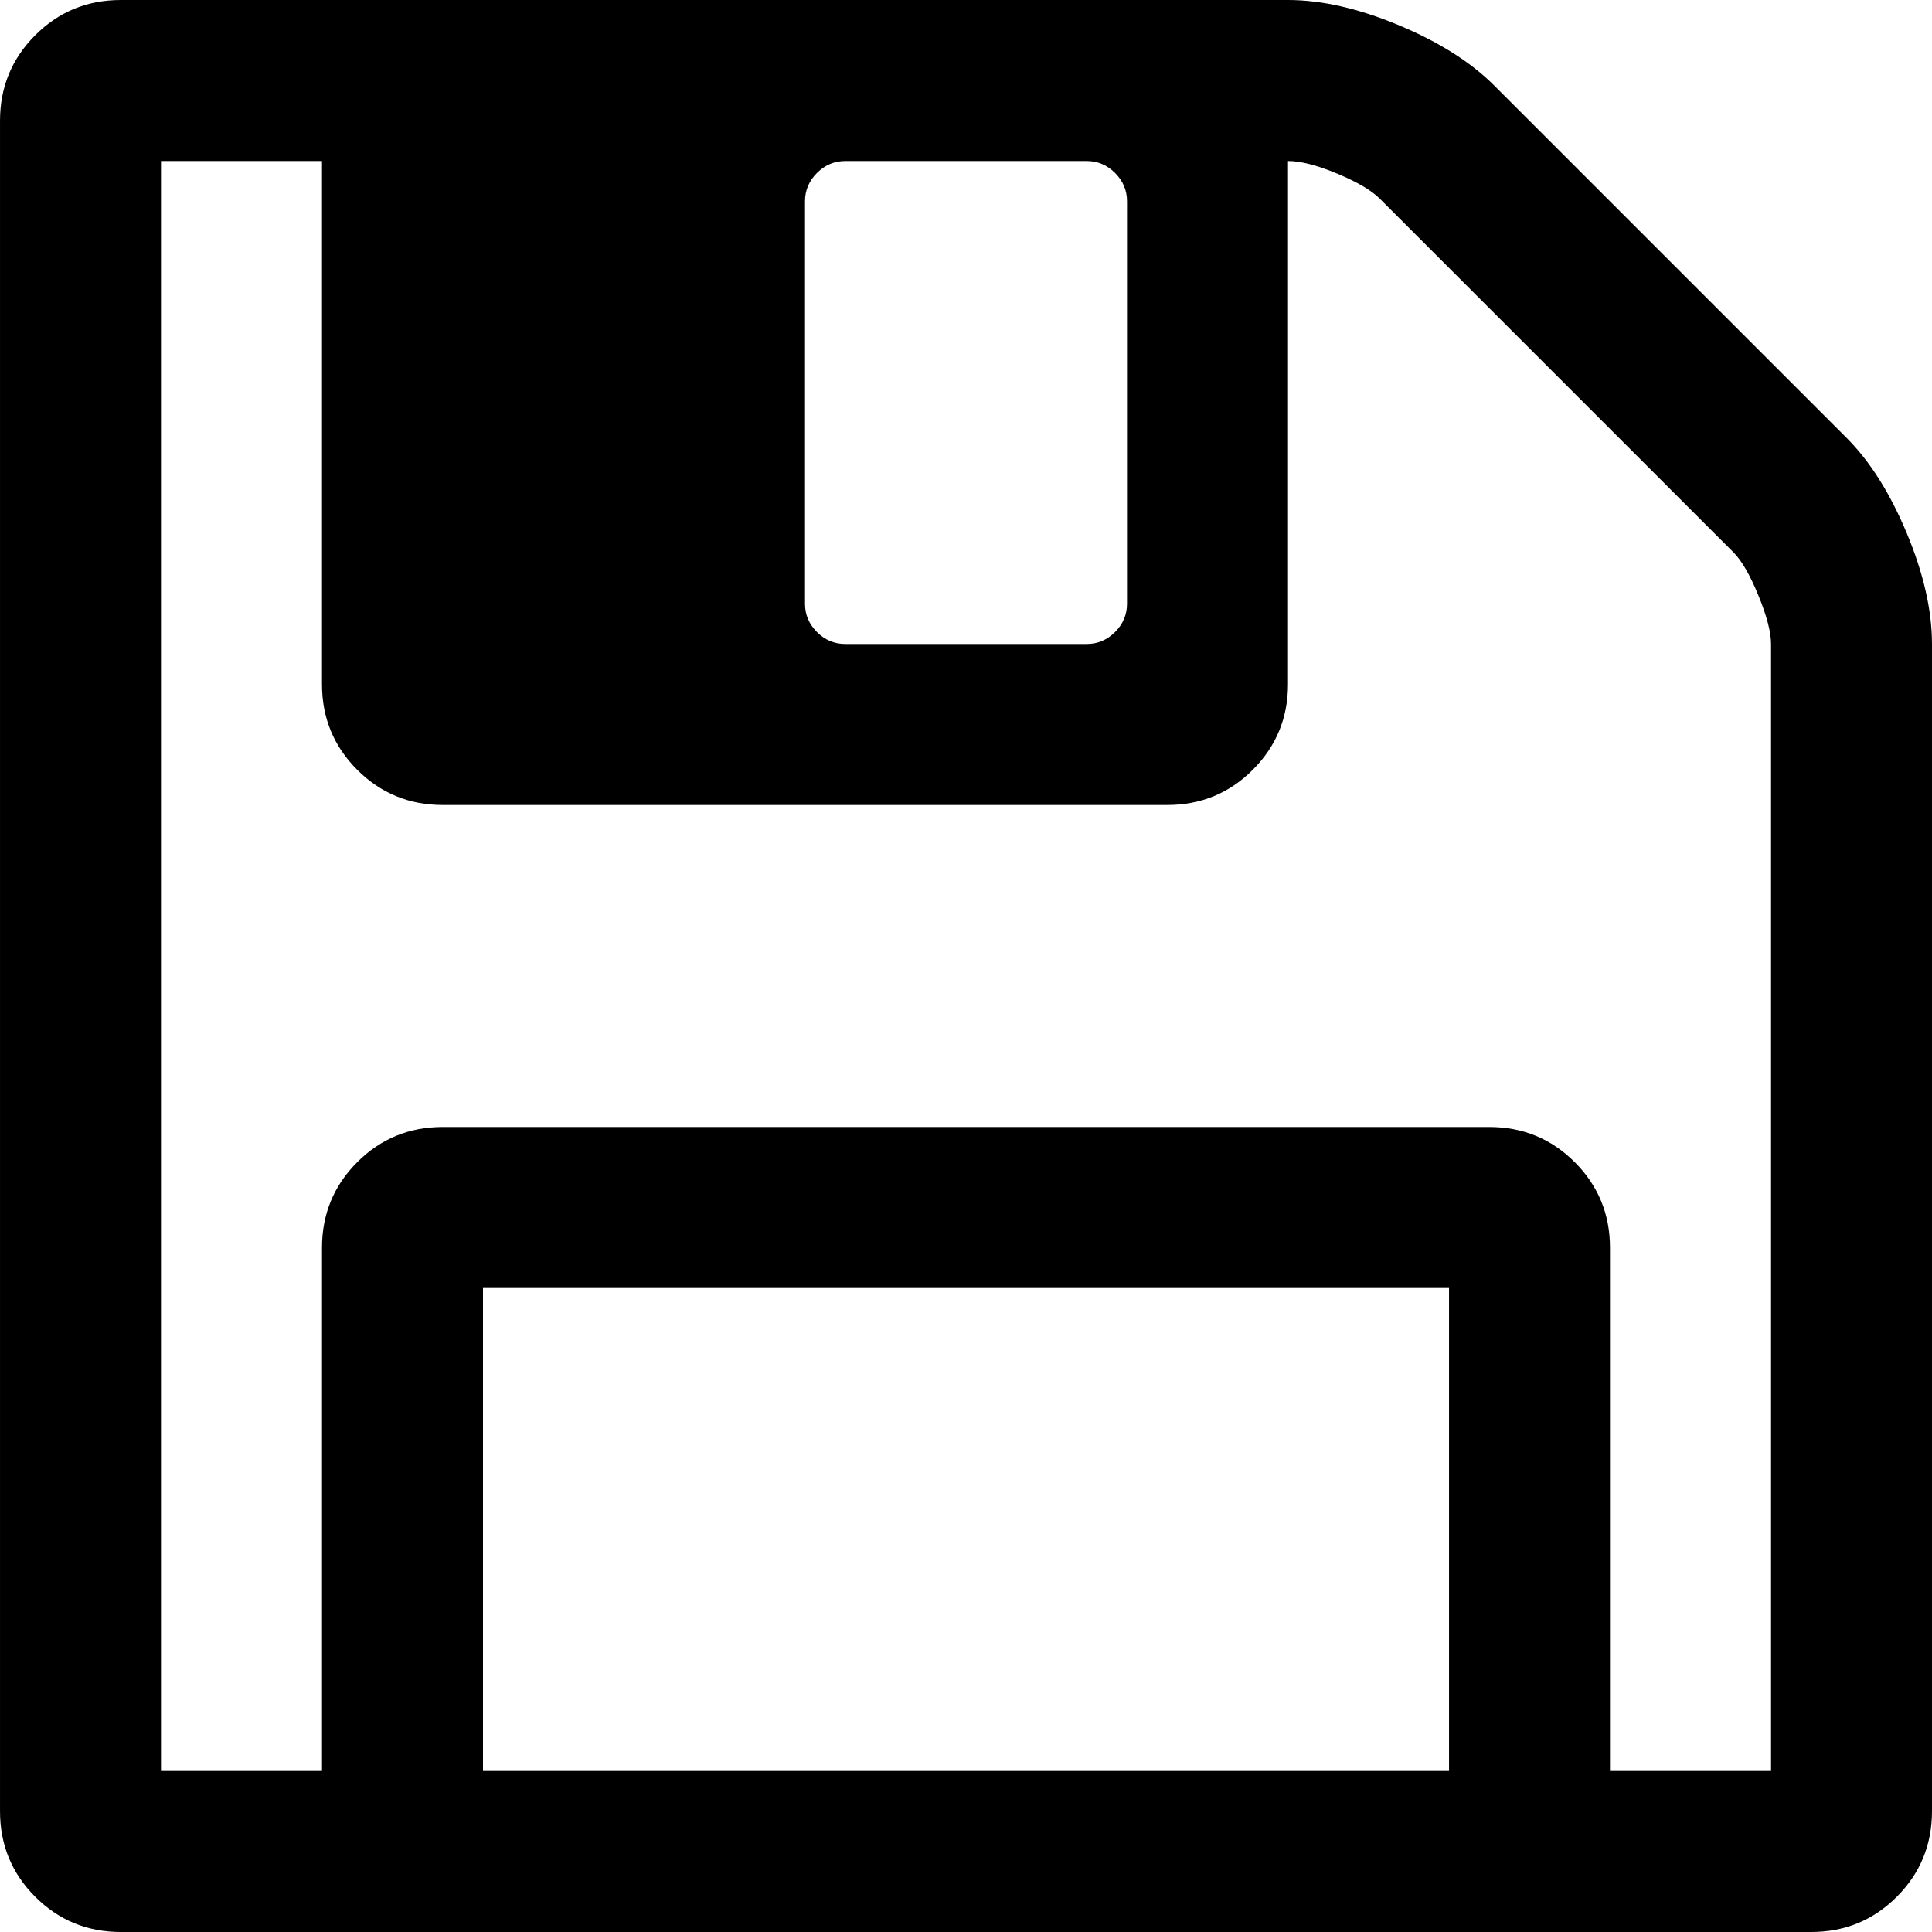
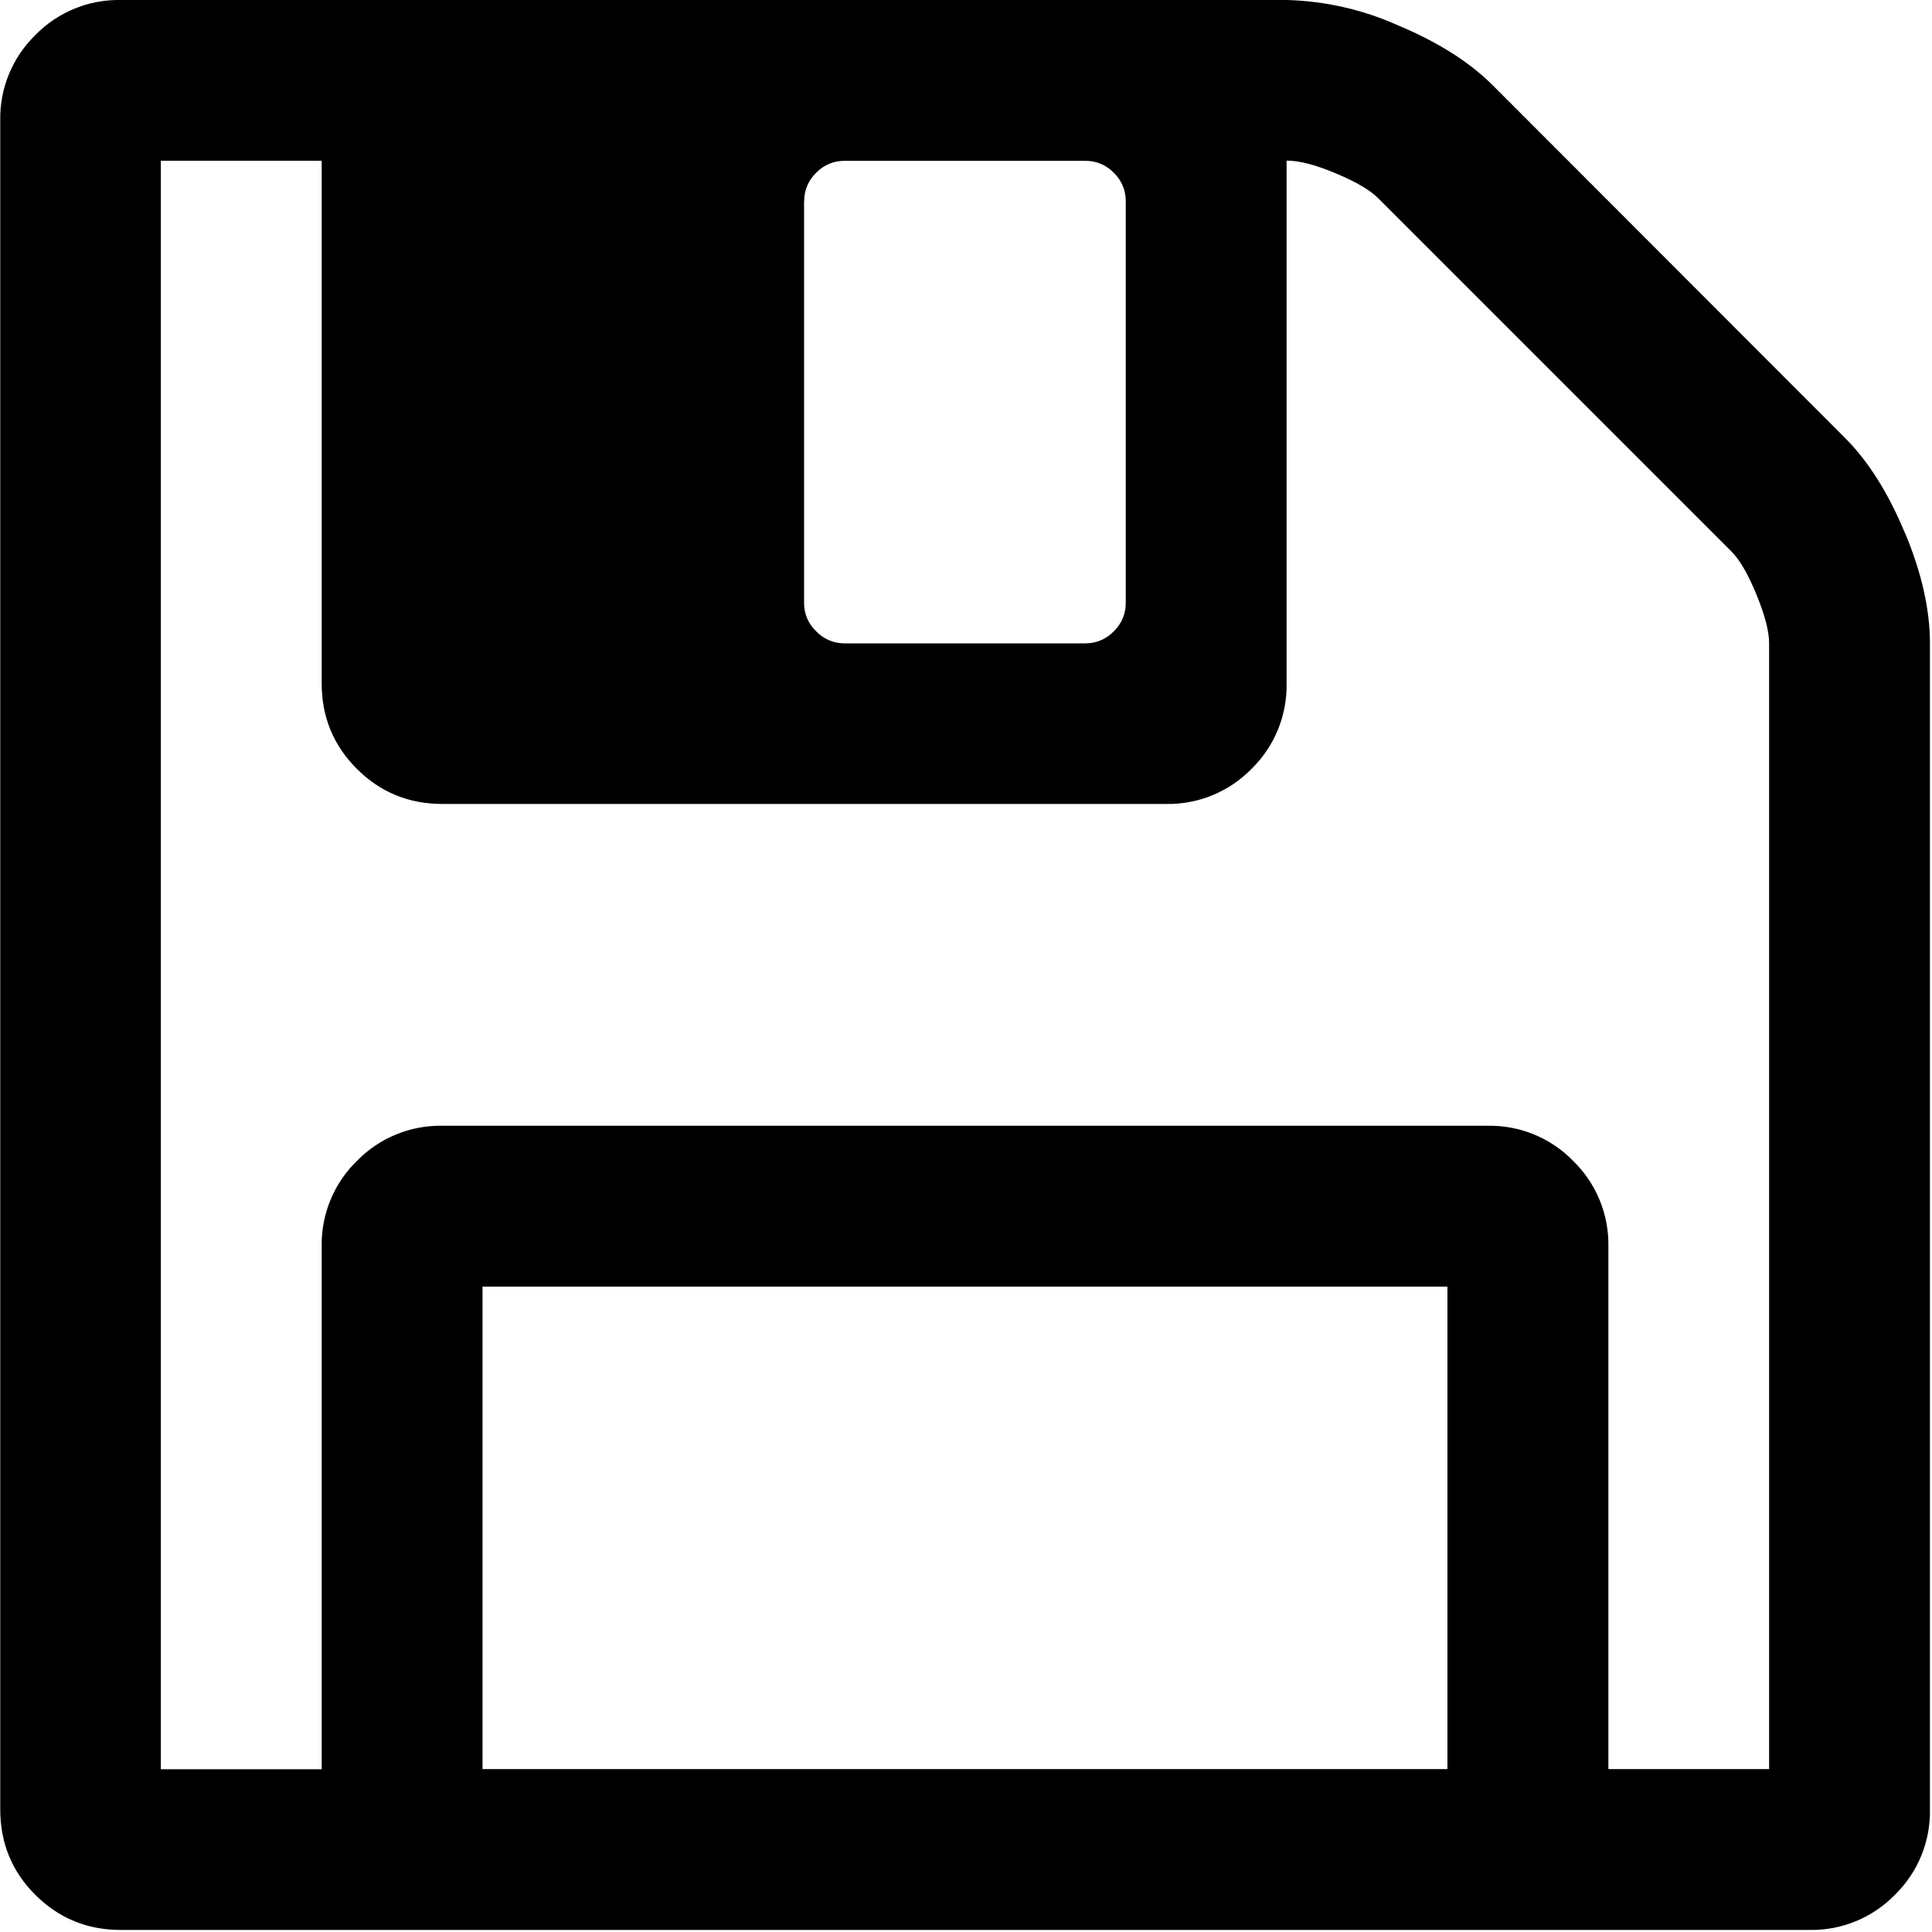
- <svg xmlns="http://www.w3.org/2000/svg" width="12" height="12" viewBox="0 0 438.533 438.533">
-   <path d="M432.823 121.049c-3.806-9.132-8.377-16.367-13.709-21.695l-79.941-79.942c-5.325-5.325-12.56-9.895-21.696-13.704C308.346 1.903 299.969 0 292.357 0H27.409C19.798 0 13.325 2.663 7.995 7.993 2.665 13.32.003 19.792.003 27.407v383.719c0 7.617 2.662 14.089 7.992 19.417 5.33 5.325 11.803 7.991 19.414 7.991h383.718c7.618 0 14.089-2.666 19.417-7.991 5.325-5.328 7.987-11.8 7.987-19.417V146.178c0-7.616-1.902-15.99-5.708-25.129zM182.725 45.677c0-2.474.905-4.611 2.714-6.423 1.807-1.804 3.949-2.708 6.423-2.708h54.819c2.468 0 4.609.902 6.417 2.708 1.813 1.812 2.717 3.949 2.717 6.423v91.362c0 2.478-.91 4.618-2.717 6.427-1.808 1.803-3.949 2.708-6.417 2.708h-54.819c-2.474 0-4.617-.902-6.423-2.708-1.809-1.812-2.714-3.949-2.714-6.427V45.677zm146.181 356.314H109.633V292.355h219.273v109.636zm73.094 0h-36.559V283.218c0-7.617-2.663-14.085-7.991-19.417-5.328-5.328-11.8-7.994-19.41-7.994H100.498c-7.614 0-14.087 2.666-19.417 7.994-5.327 5.328-7.992 11.8-7.992 19.417v118.773H36.544V36.542h36.544v118.771c0 7.615 2.662 14.084 7.992 19.414 5.33 5.327 11.803 7.993 19.417 7.993h164.456c7.61 0 14.089-2.666 19.41-7.993 5.325-5.327 7.994-11.799 7.994-19.414V36.542c2.854 0 6.563.95 11.136 2.853 4.572 1.902 7.806 3.805 9.709 5.708l80.232 80.23c1.902 1.903 3.806 5.19 5.708 9.851 1.909 4.665 2.857 8.33 2.857 10.994v255.813z" />
+ <svg xmlns="http://www.w3.org/2000/svg" width="16" height="16">
+   <path d="M15.775 4.412c-.139-.333-.305-.597-.5-.79L12.362.706c-.194-.194-.458-.36-.791-.499A2.402 2.402 0 0010.655 0H1a.963.963 0 00-.708.291.963.963 0 00-.29.708v13.985c0 .278.096.514.29.708.195.194.43.291.708.291h13.985a.964.964 0 00.708-.291.964.964 0 00.29-.708V5.328c0-.278-.068-.583-.207-.916zM6.66 1.665a.32.32 0 01.099-.234.32.32 0 01.234-.099H8.99a.32.32 0 01.234.099.32.32 0 01.099.234v3.33a.32.32 0 01-.1.234.32.32 0 01-.233.099H6.993a.32.32 0 01-.234-.1.32.32 0 01-.1-.233v-3.33zm5.327 12.986H3.996v-3.996h7.991v3.996zm2.664 0H13.32v-4.329a.964.964 0 00-.291-.707.963.963 0 00-.708-.292H3.663a.964.964 0 00-.708.292.964.964 0 00-.291.707v4.33H1.332V1.331h1.332V5.66c0 .277.097.513.291.707.194.194.43.291.708.291h5.994a.963.963 0 00.707-.29.964.964 0 00.291-.708V1.33c.104 0 .24.035.406.105.167.07.285.138.354.208l2.924 2.924c.07.07.139.19.208.359.07.17.104.304.104.4v9.324z" fill="#000" fill-rule="nonzero" />
</svg>
